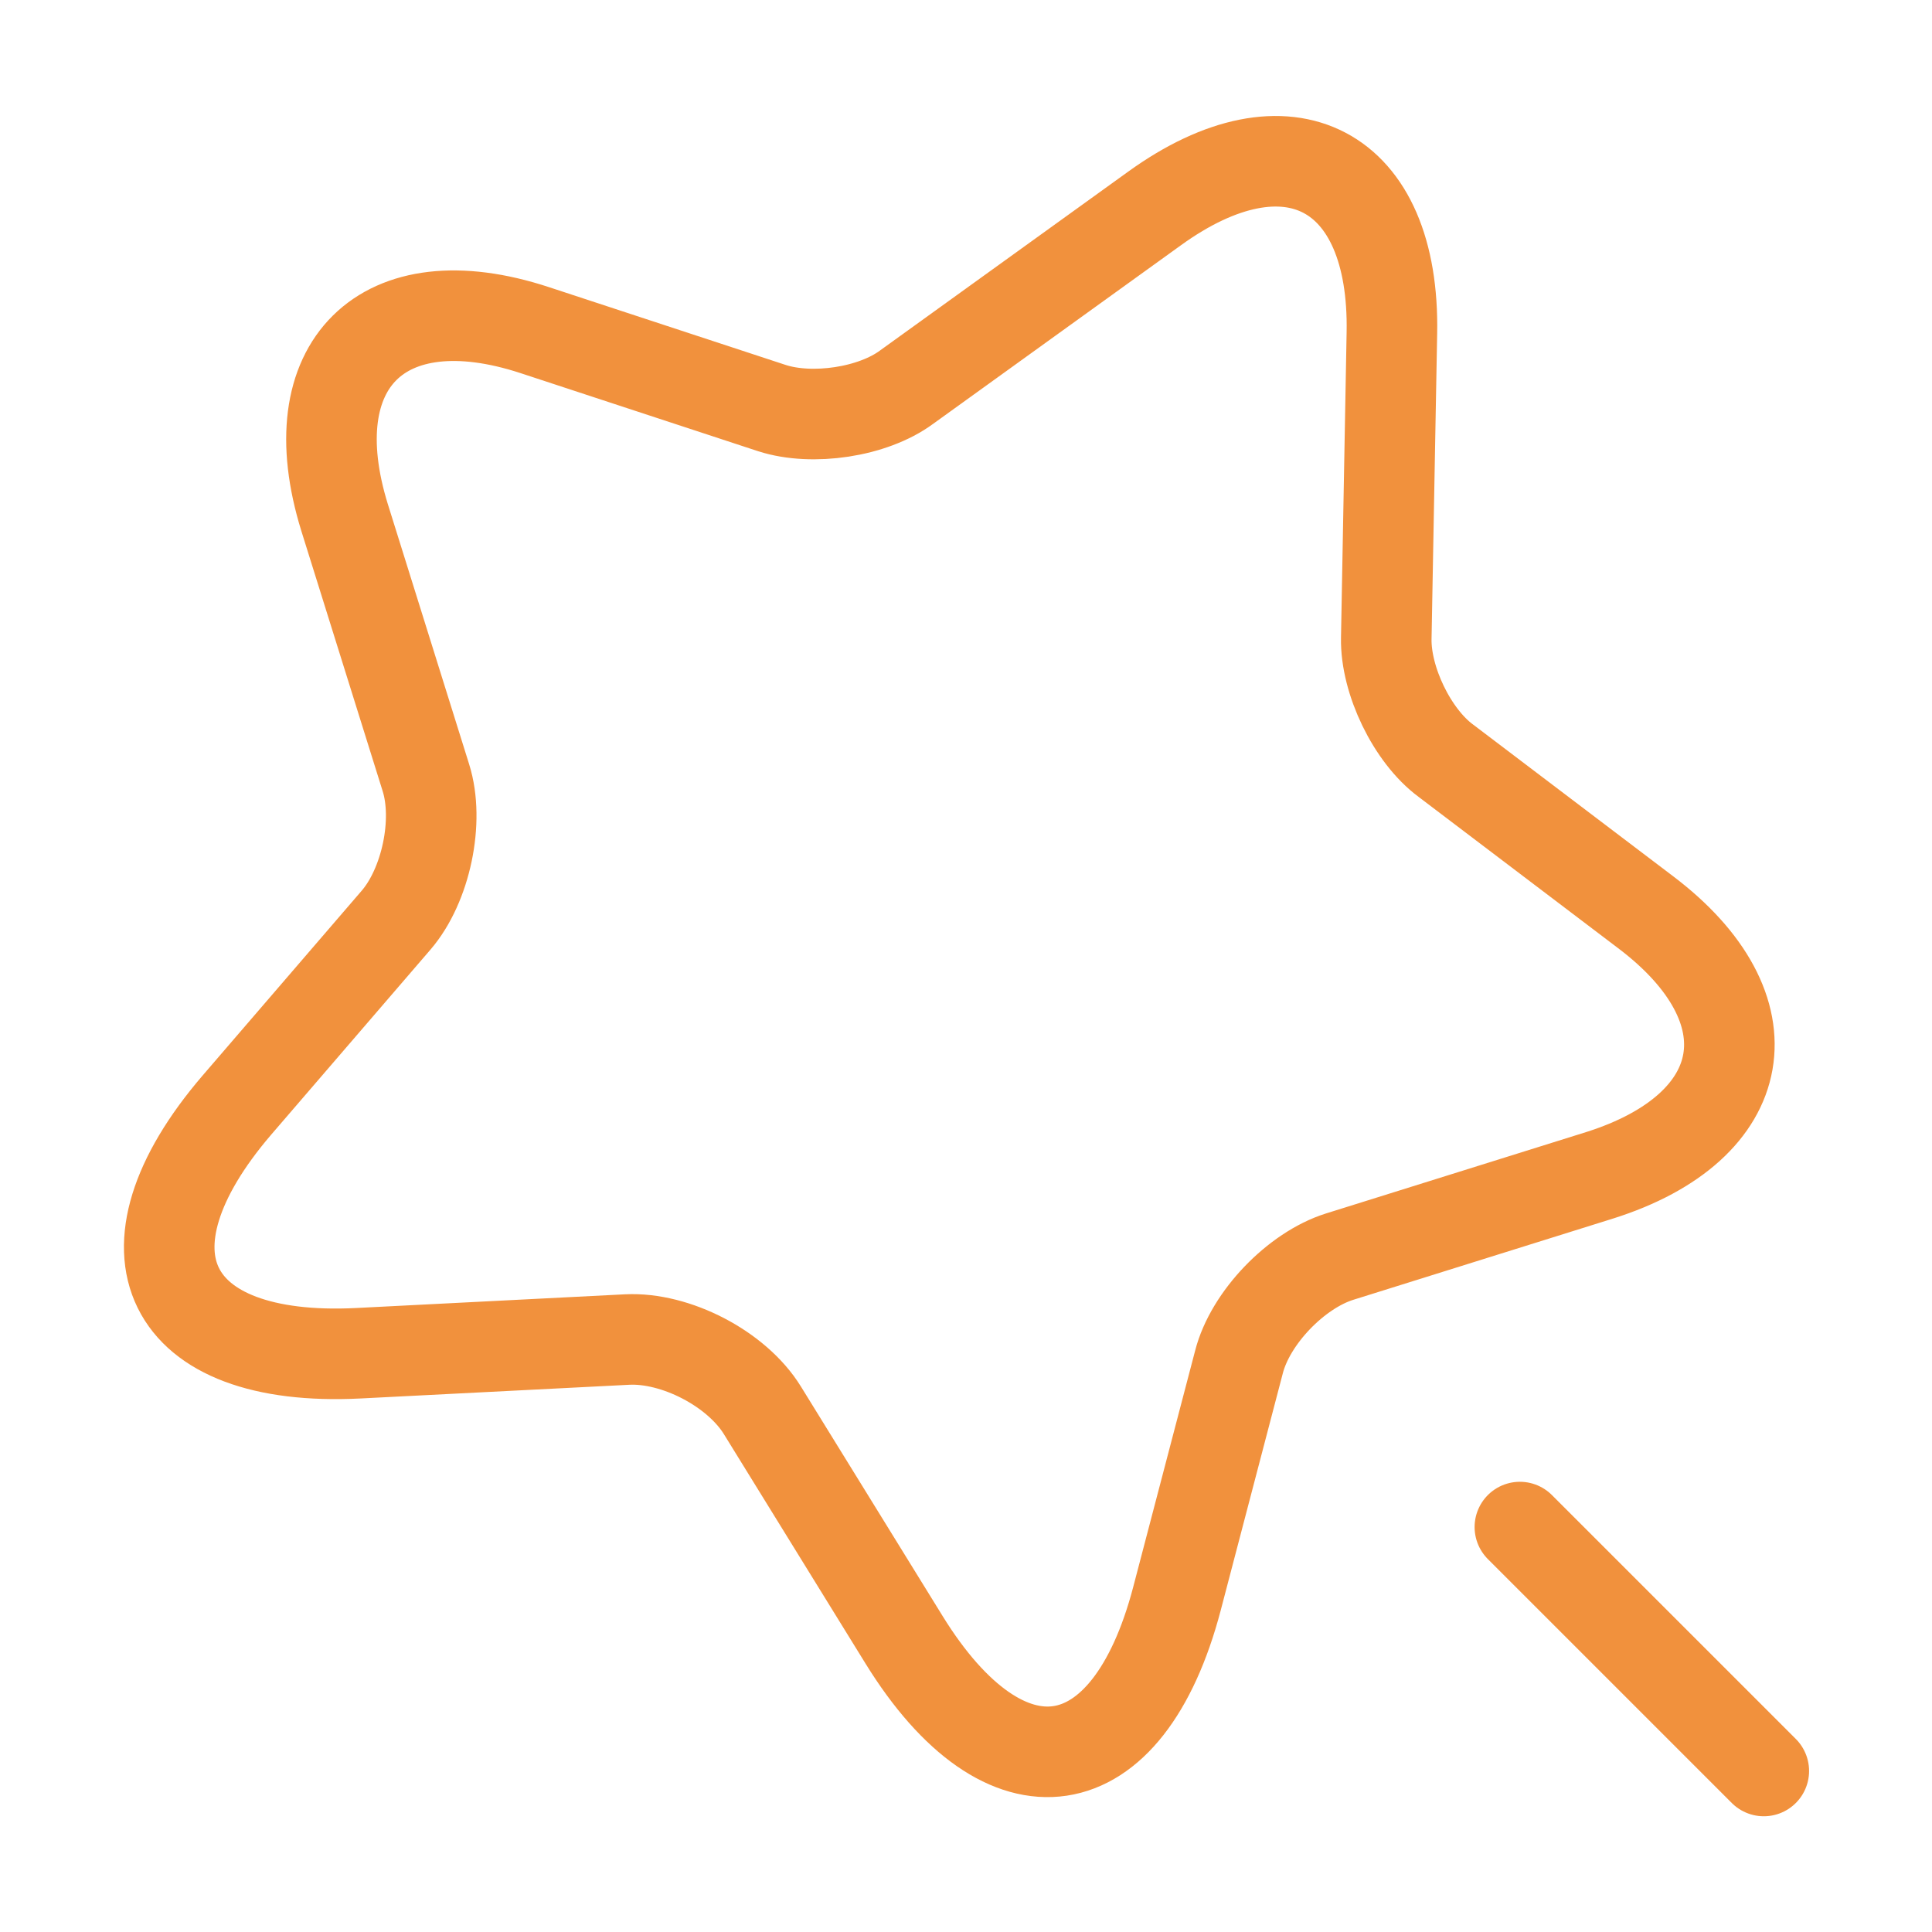
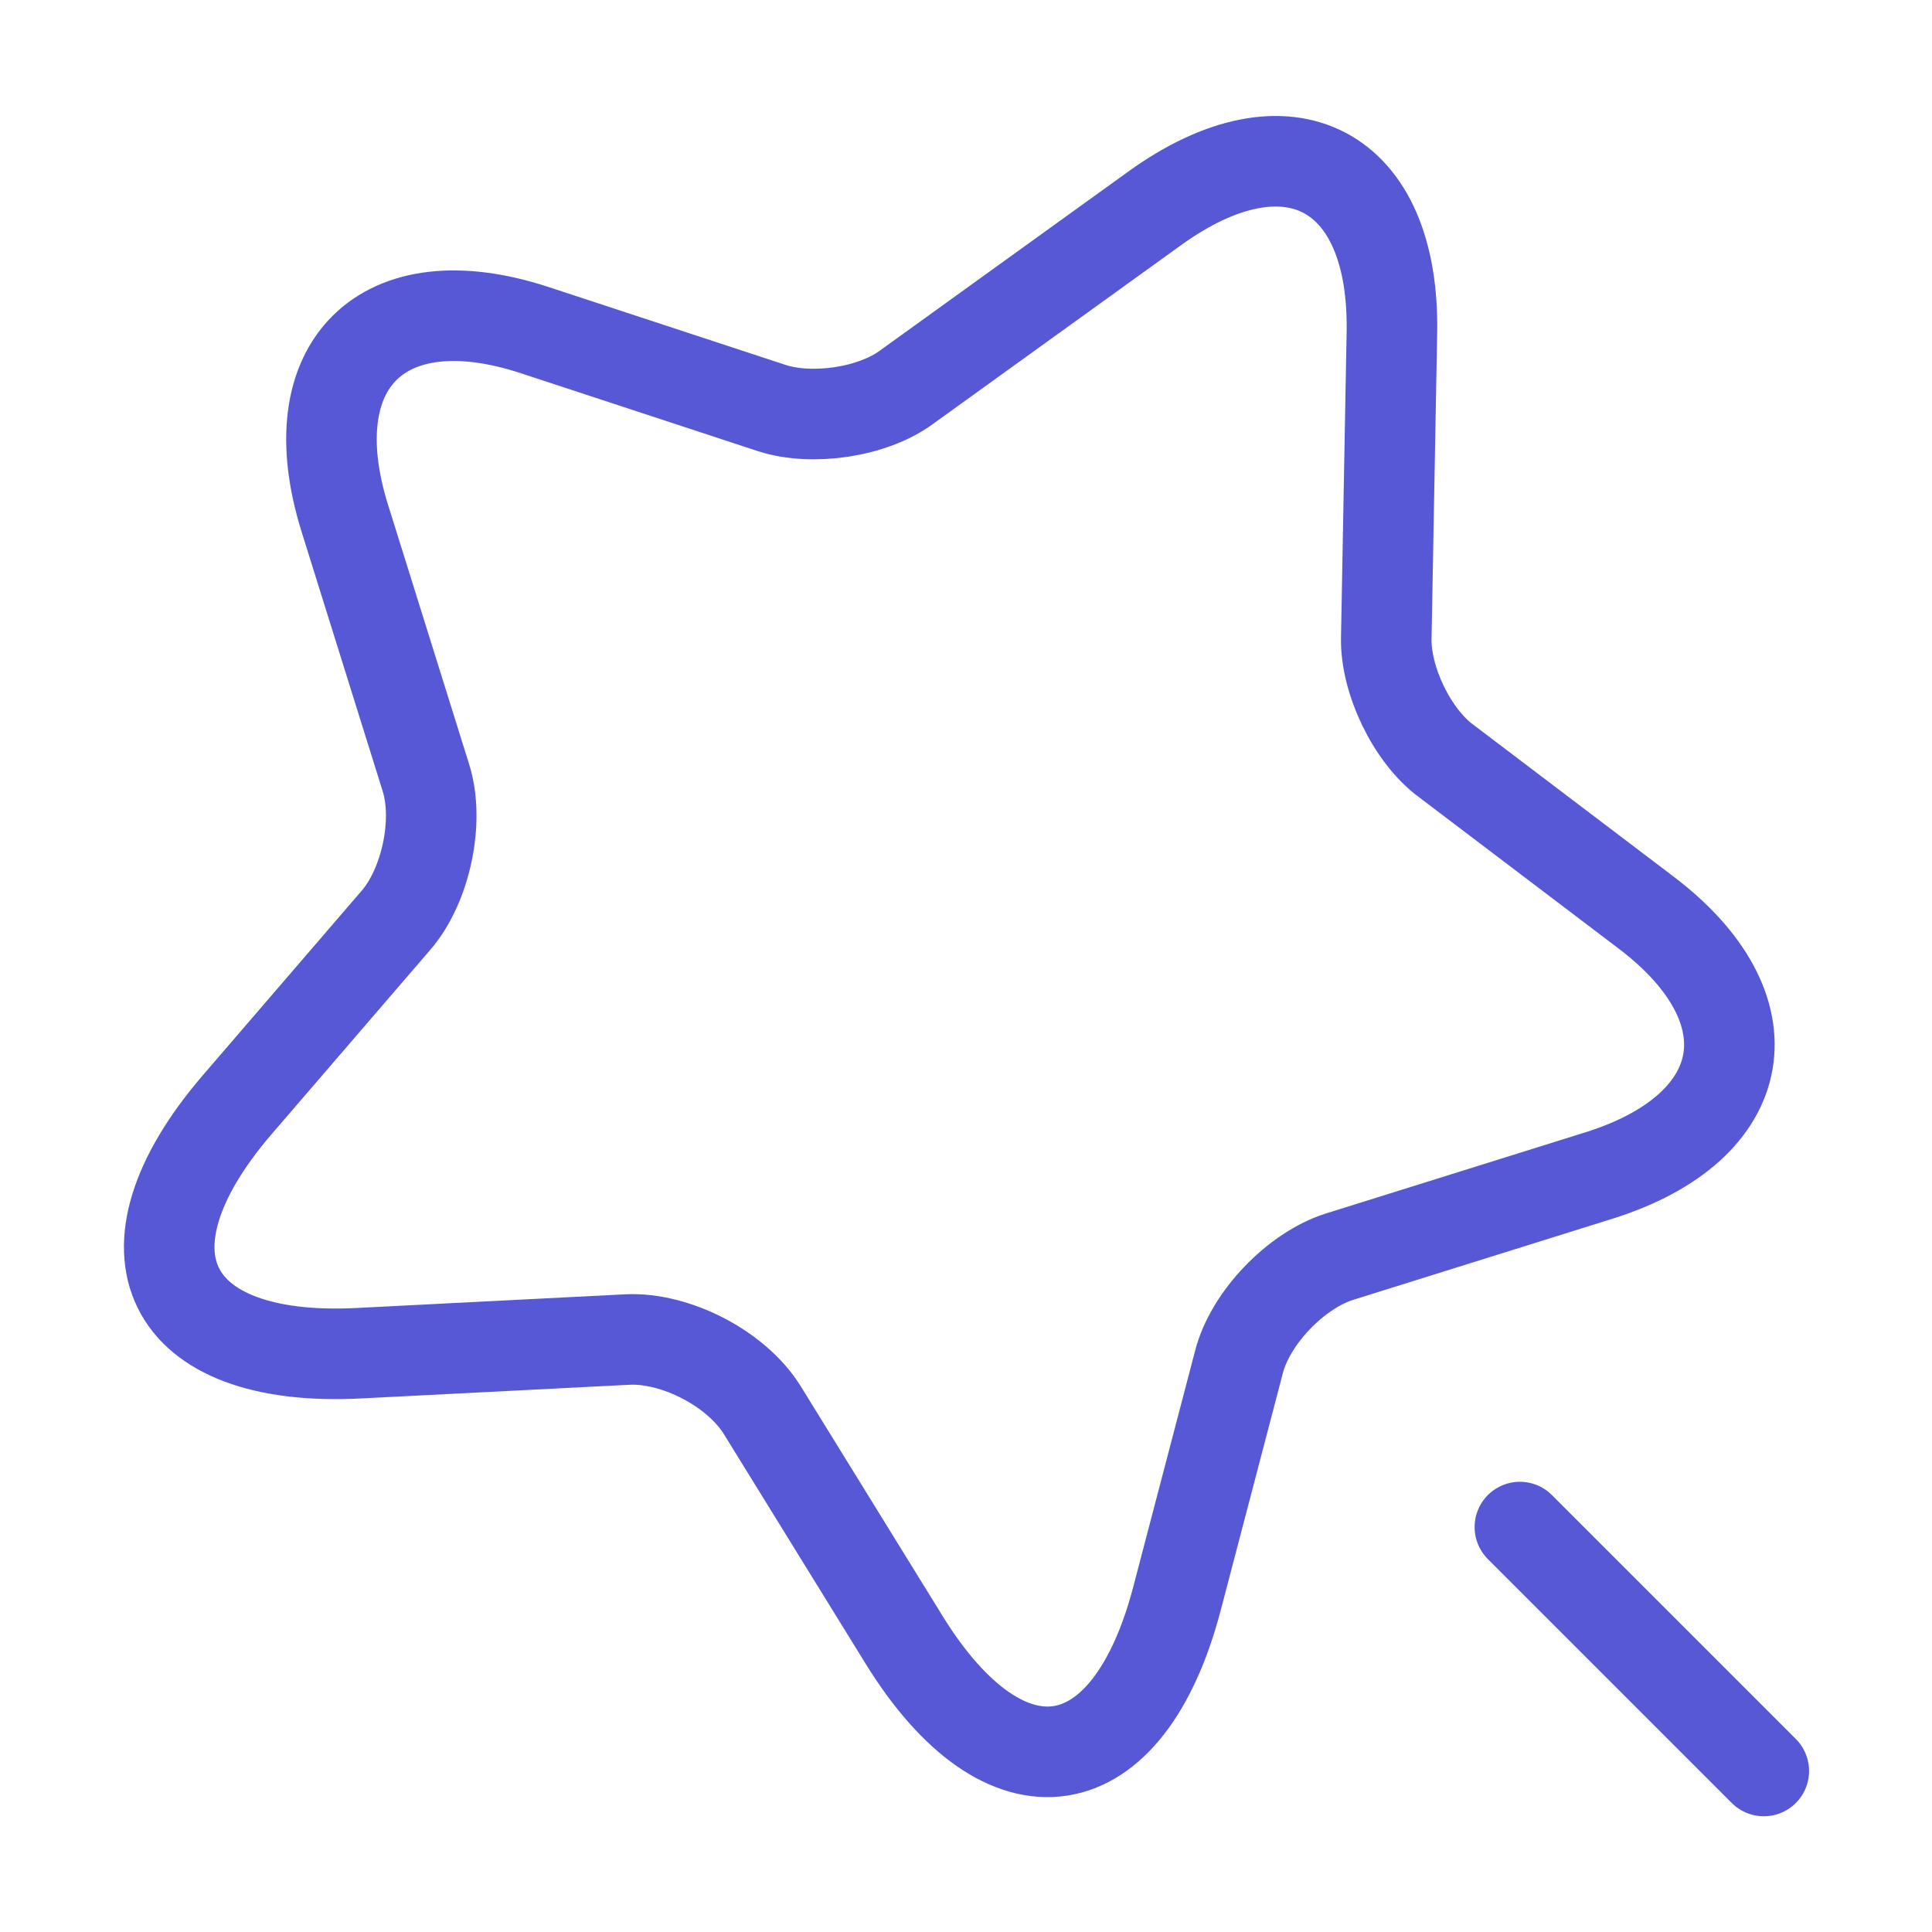
<svg xmlns="http://www.w3.org/2000/svg" width="32" height="32" viewBox="0 0 32 32" fill="none">
-   <path d="M23.054 5.52L22.961 10.574C22.948 11.267 23.388 12.187 23.948 12.6L27.254 15.107C29.374 16.707 29.028 18.667 26.494 19.467L22.188 20.814C21.468 21.04 20.708 21.827 20.521 22.56L19.494 26.48C18.681 29.574 16.654 29.88 14.974 27.16L12.628 23.36C12.201 22.667 11.188 22.147 10.388 22.187L5.934 22.414C2.748 22.574 1.841 20.734 3.921 18.307L6.561 15.24C7.054 14.667 7.281 13.6 7.054 12.88L5.708 8.574C4.921 6.04 6.334 4.64 8.854 5.467L12.788 6.76C13.454 6.974 14.454 6.827 15.014 6.414L19.121 3.454C21.334 1.854 23.108 2.787 23.054 5.52Z" stroke="#f1913d" stroke-width="1.5" stroke-linecap="round" stroke-linejoin="round" />
-   <path d="M29.214 29.333L25.174 25.293" stroke="#f1913d" stroke-width="1.5" stroke-linecap="round" stroke-linejoin="round" />
+   <path d="M23.054 5.52L22.961 10.574C22.948 11.267 23.388 12.187 23.948 12.6L27.254 15.107C29.374 16.707 29.028 18.667 26.494 19.467L22.188 20.814C21.468 21.04 20.708 21.827 20.521 22.56L19.494 26.48C18.681 29.574 16.654 29.88 14.974 27.16L12.628 23.36C12.201 22.667 11.188 22.147 10.388 22.187L5.934 22.414C2.748 22.574 1.841 20.734 3.921 18.307L6.561 15.24C7.054 14.667 7.281 13.6 7.054 12.88L5.708 8.574C4.921 6.04 6.334 4.64 8.854 5.467L12.788 6.76C13.454 6.974 14.454 6.827 15.014 6.414L19.121 3.454C21.334 1.854 23.108 2.787 23.054 5.52Z" stroke="#5758d6" stroke-width="1.5" stroke-linecap="round" stroke-linejoin="round" />
+   <path d="M29.214 29.333L25.174 25.293" stroke="#5758d6" stroke-width="1.5" stroke-linecap="round" stroke-linejoin="round" />
</svg>
